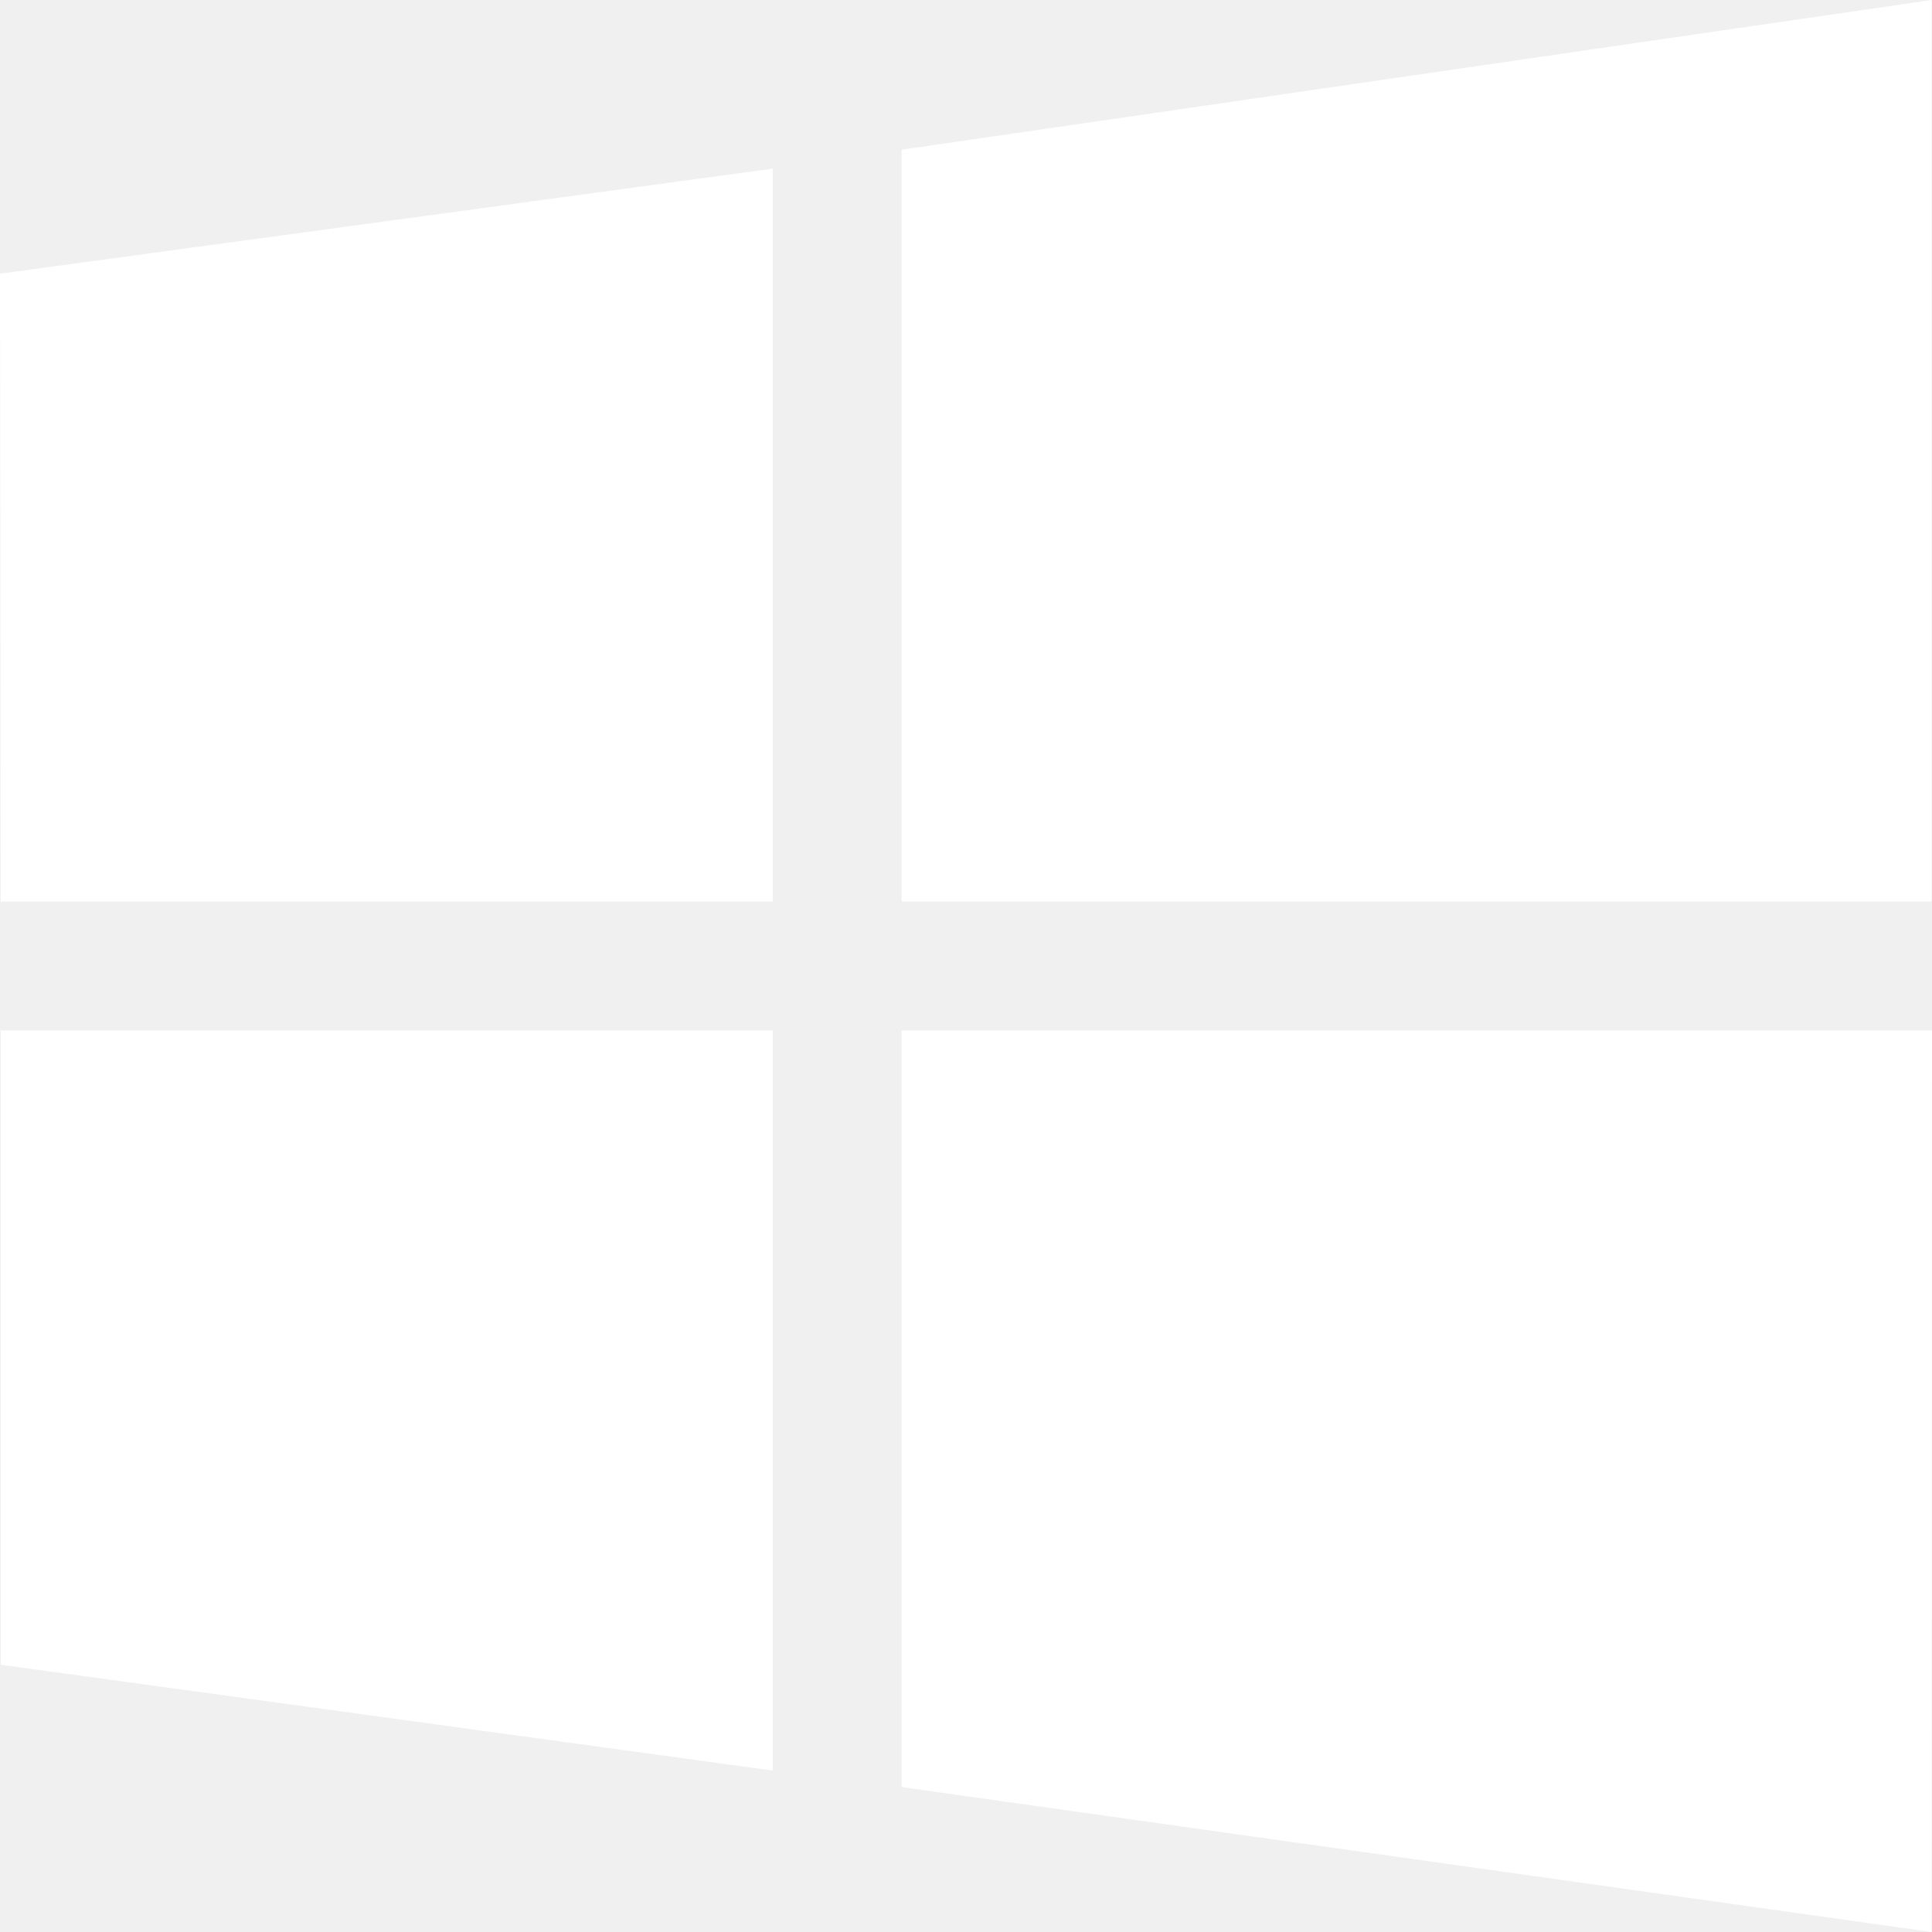
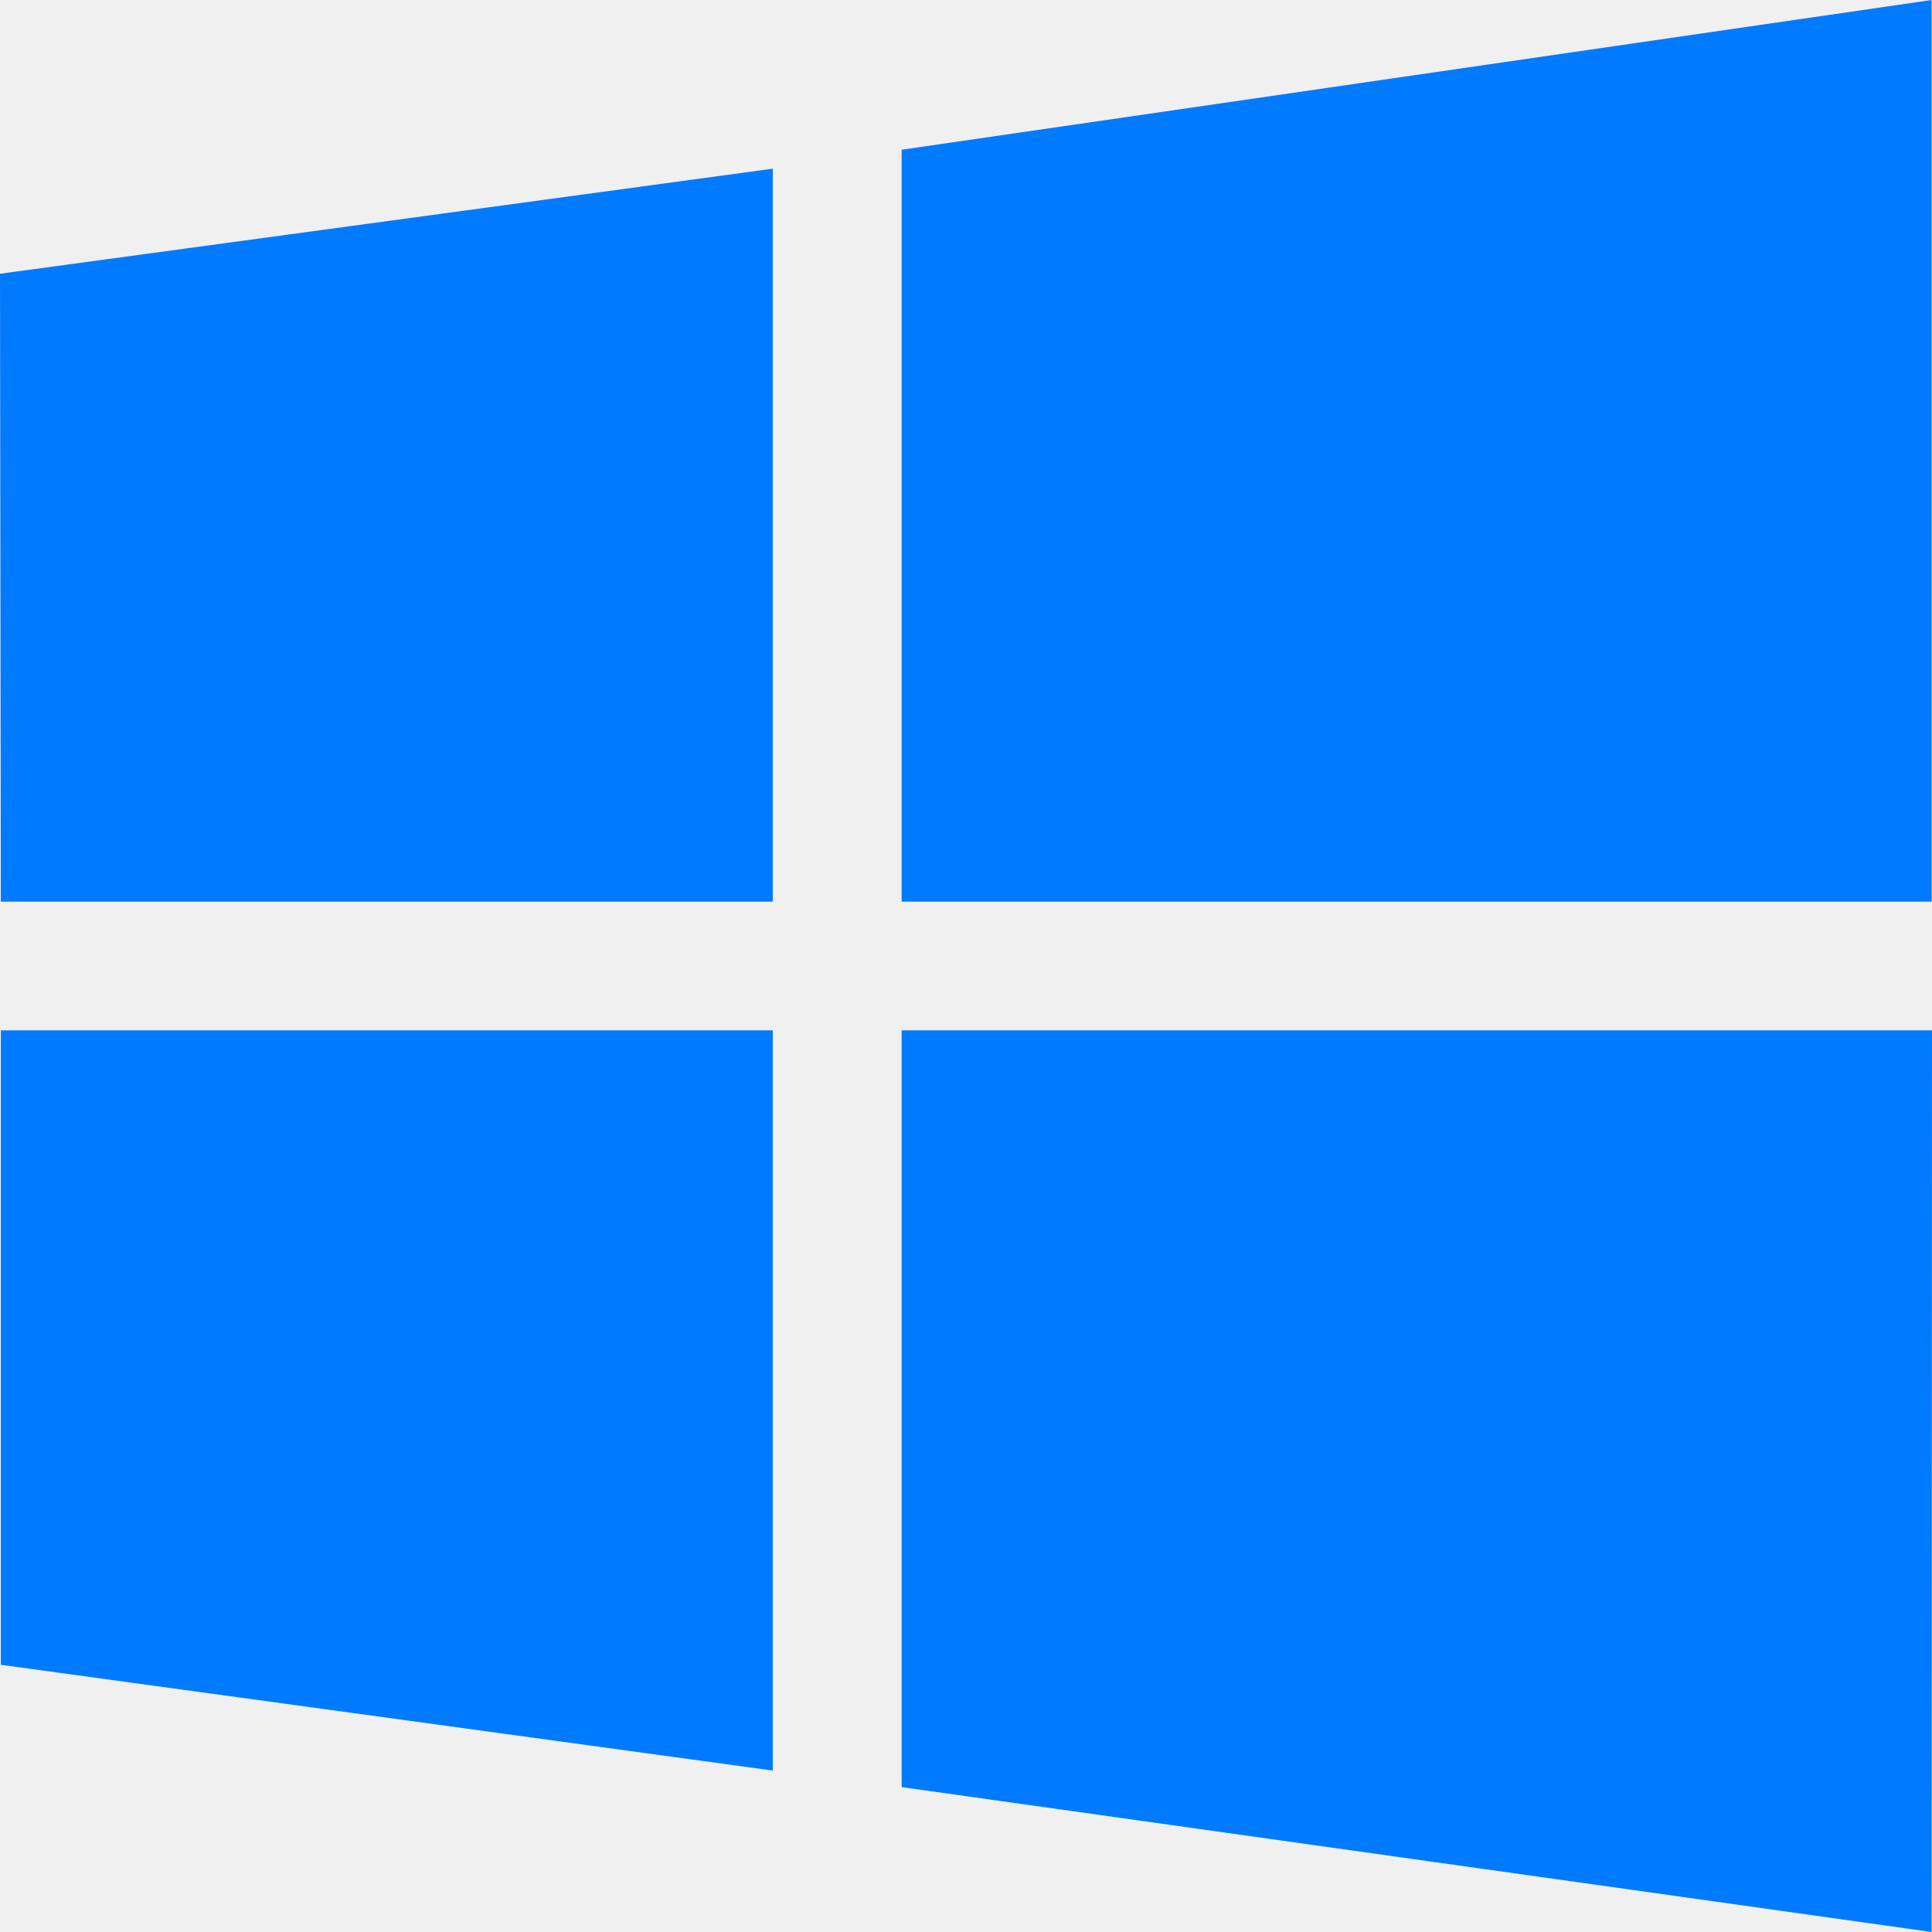
- <svg xmlns="http://www.w3.org/2000/svg" width="18px" height="18px" viewBox="0 0 18 18" version="1.1">
-   <defs />
+ <svg xmlns="http://www.w3.org/2000/svg" width="16px" height="16px" viewBox="0 0 16 16" version="1.1">
  <g id="Page-1" stroke="none" stroke-width="1" fill="none" fill-rule="evenodd">
-     <g id="上线公告" transform="translate(-476, -543)" fill="#FFFFFF" fill-rule="nonzero">
-       <g id="Group-8" transform="translate(240, 527)">
-         <g id="windows" transform="translate(236, 16)">
-           <path d="M0.007,8.4 L0,2.55 L7.2,1.571 L7.2,8.4 L0.007,8.4 Z M8.4,1.395 L17.996,0 L17.996,8.4 L8.4,8.4 L8.4,1.395 Z M18,9.6 L17.996,18 L8.4,16.65 L8.4,9.6 L18,9.6 Z M7.2,16.496 L0.007,15.51 L0.007,9.6 L7.2,9.6 L7.2,16.496 Z" id="Shape" />
+     <g id="net1" transform="translate(-580, -675)" fill="#007AFF" fill-rule="nonzero">
+       <g id="windows" transform="translate(556, 660)">
+         <g id="Group-12" transform="translate(24, 15)">
+           <path d="M0.007,7.467 L0,2.267 L6.4,1.397 L6.4,7.467 L0.007,7.467 Z M7.467,1.24 L15.997,0 L15.997,7.467 L7.467,7.467 L7.467,1.24 Z M16,8.533 L15.997,16 L7.467,14.8 L7.467,8.533 L16,8.533 Z M6.4,14.663 L0.007,13.787 L0.007,8.533 L6.4,8.533 L6.4,14.663 Z" id="Shape" />
        </g>
      </g>
    </g>
  </g>
</svg>
